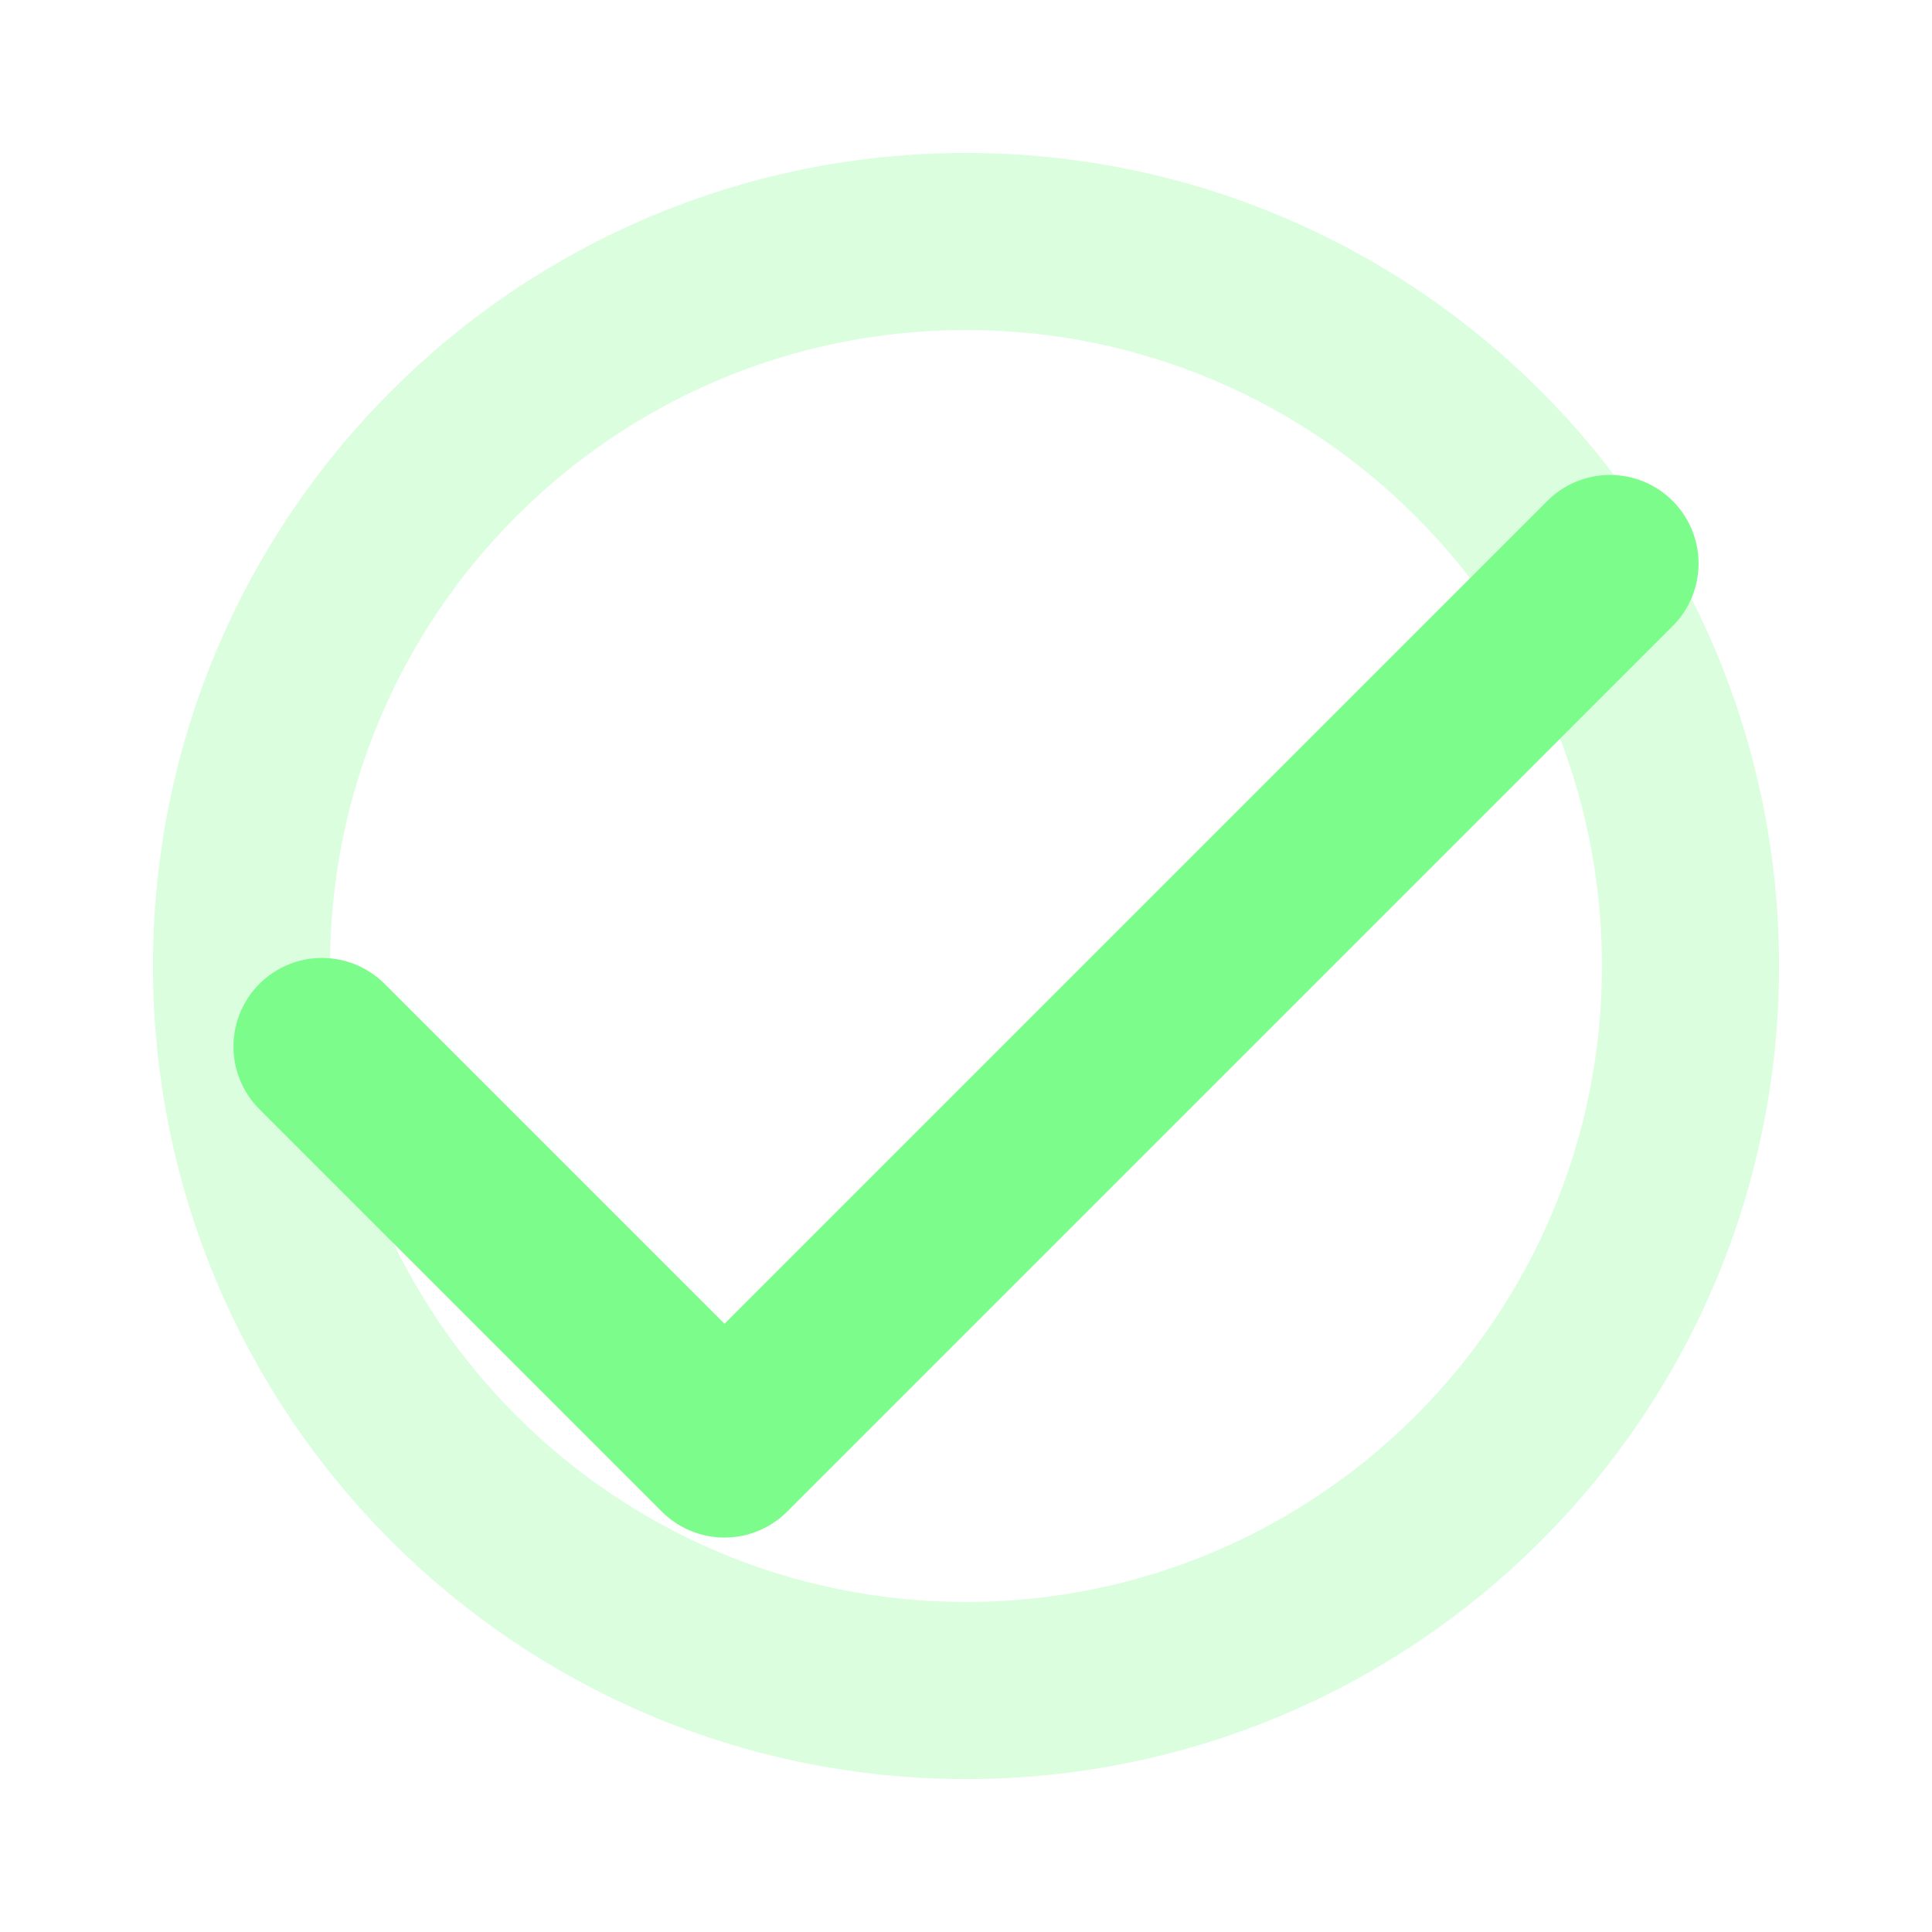
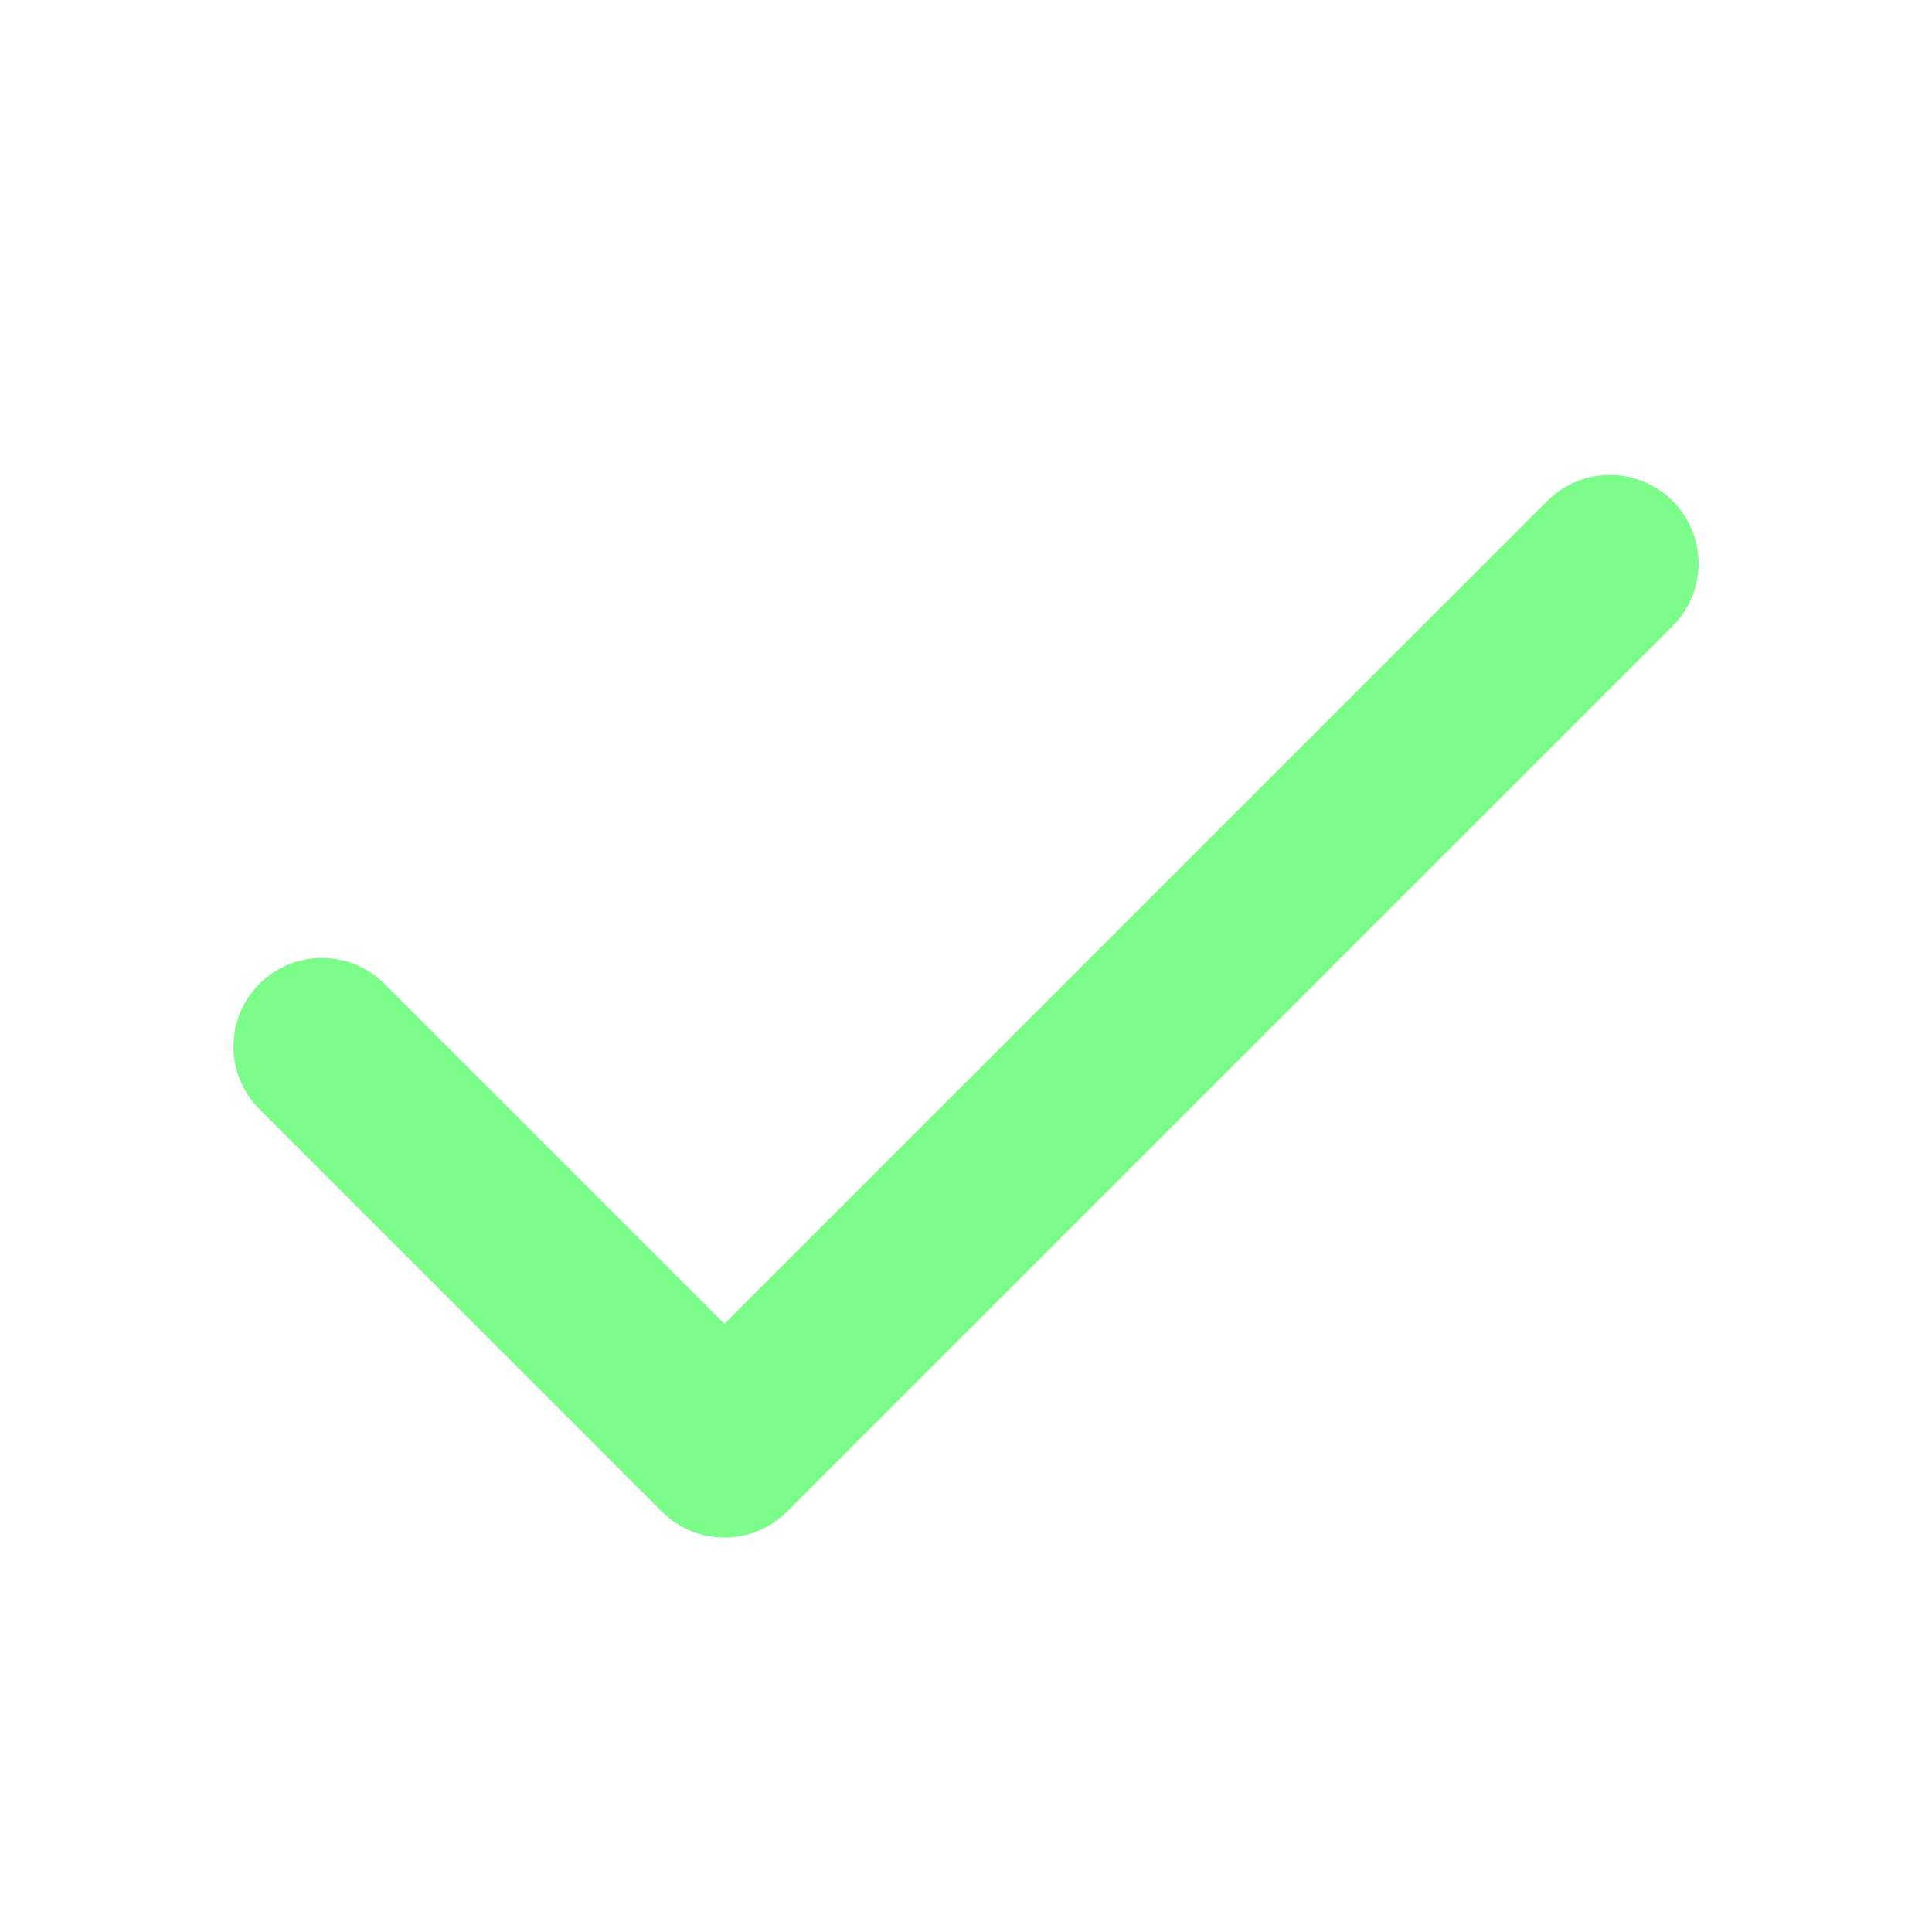
<svg xmlns="http://www.w3.org/2000/svg" viewBox="0 0 24 24" fill="none" stroke="#7cfc8a" stroke-width="2.2" stroke-linecap="round" stroke-linejoin="round" aria-hidden="true">
  <path d="M4 13l5 5L20 7" />
-   <circle cx="12" cy="12" r="9" opacity=".28" />
</svg>
